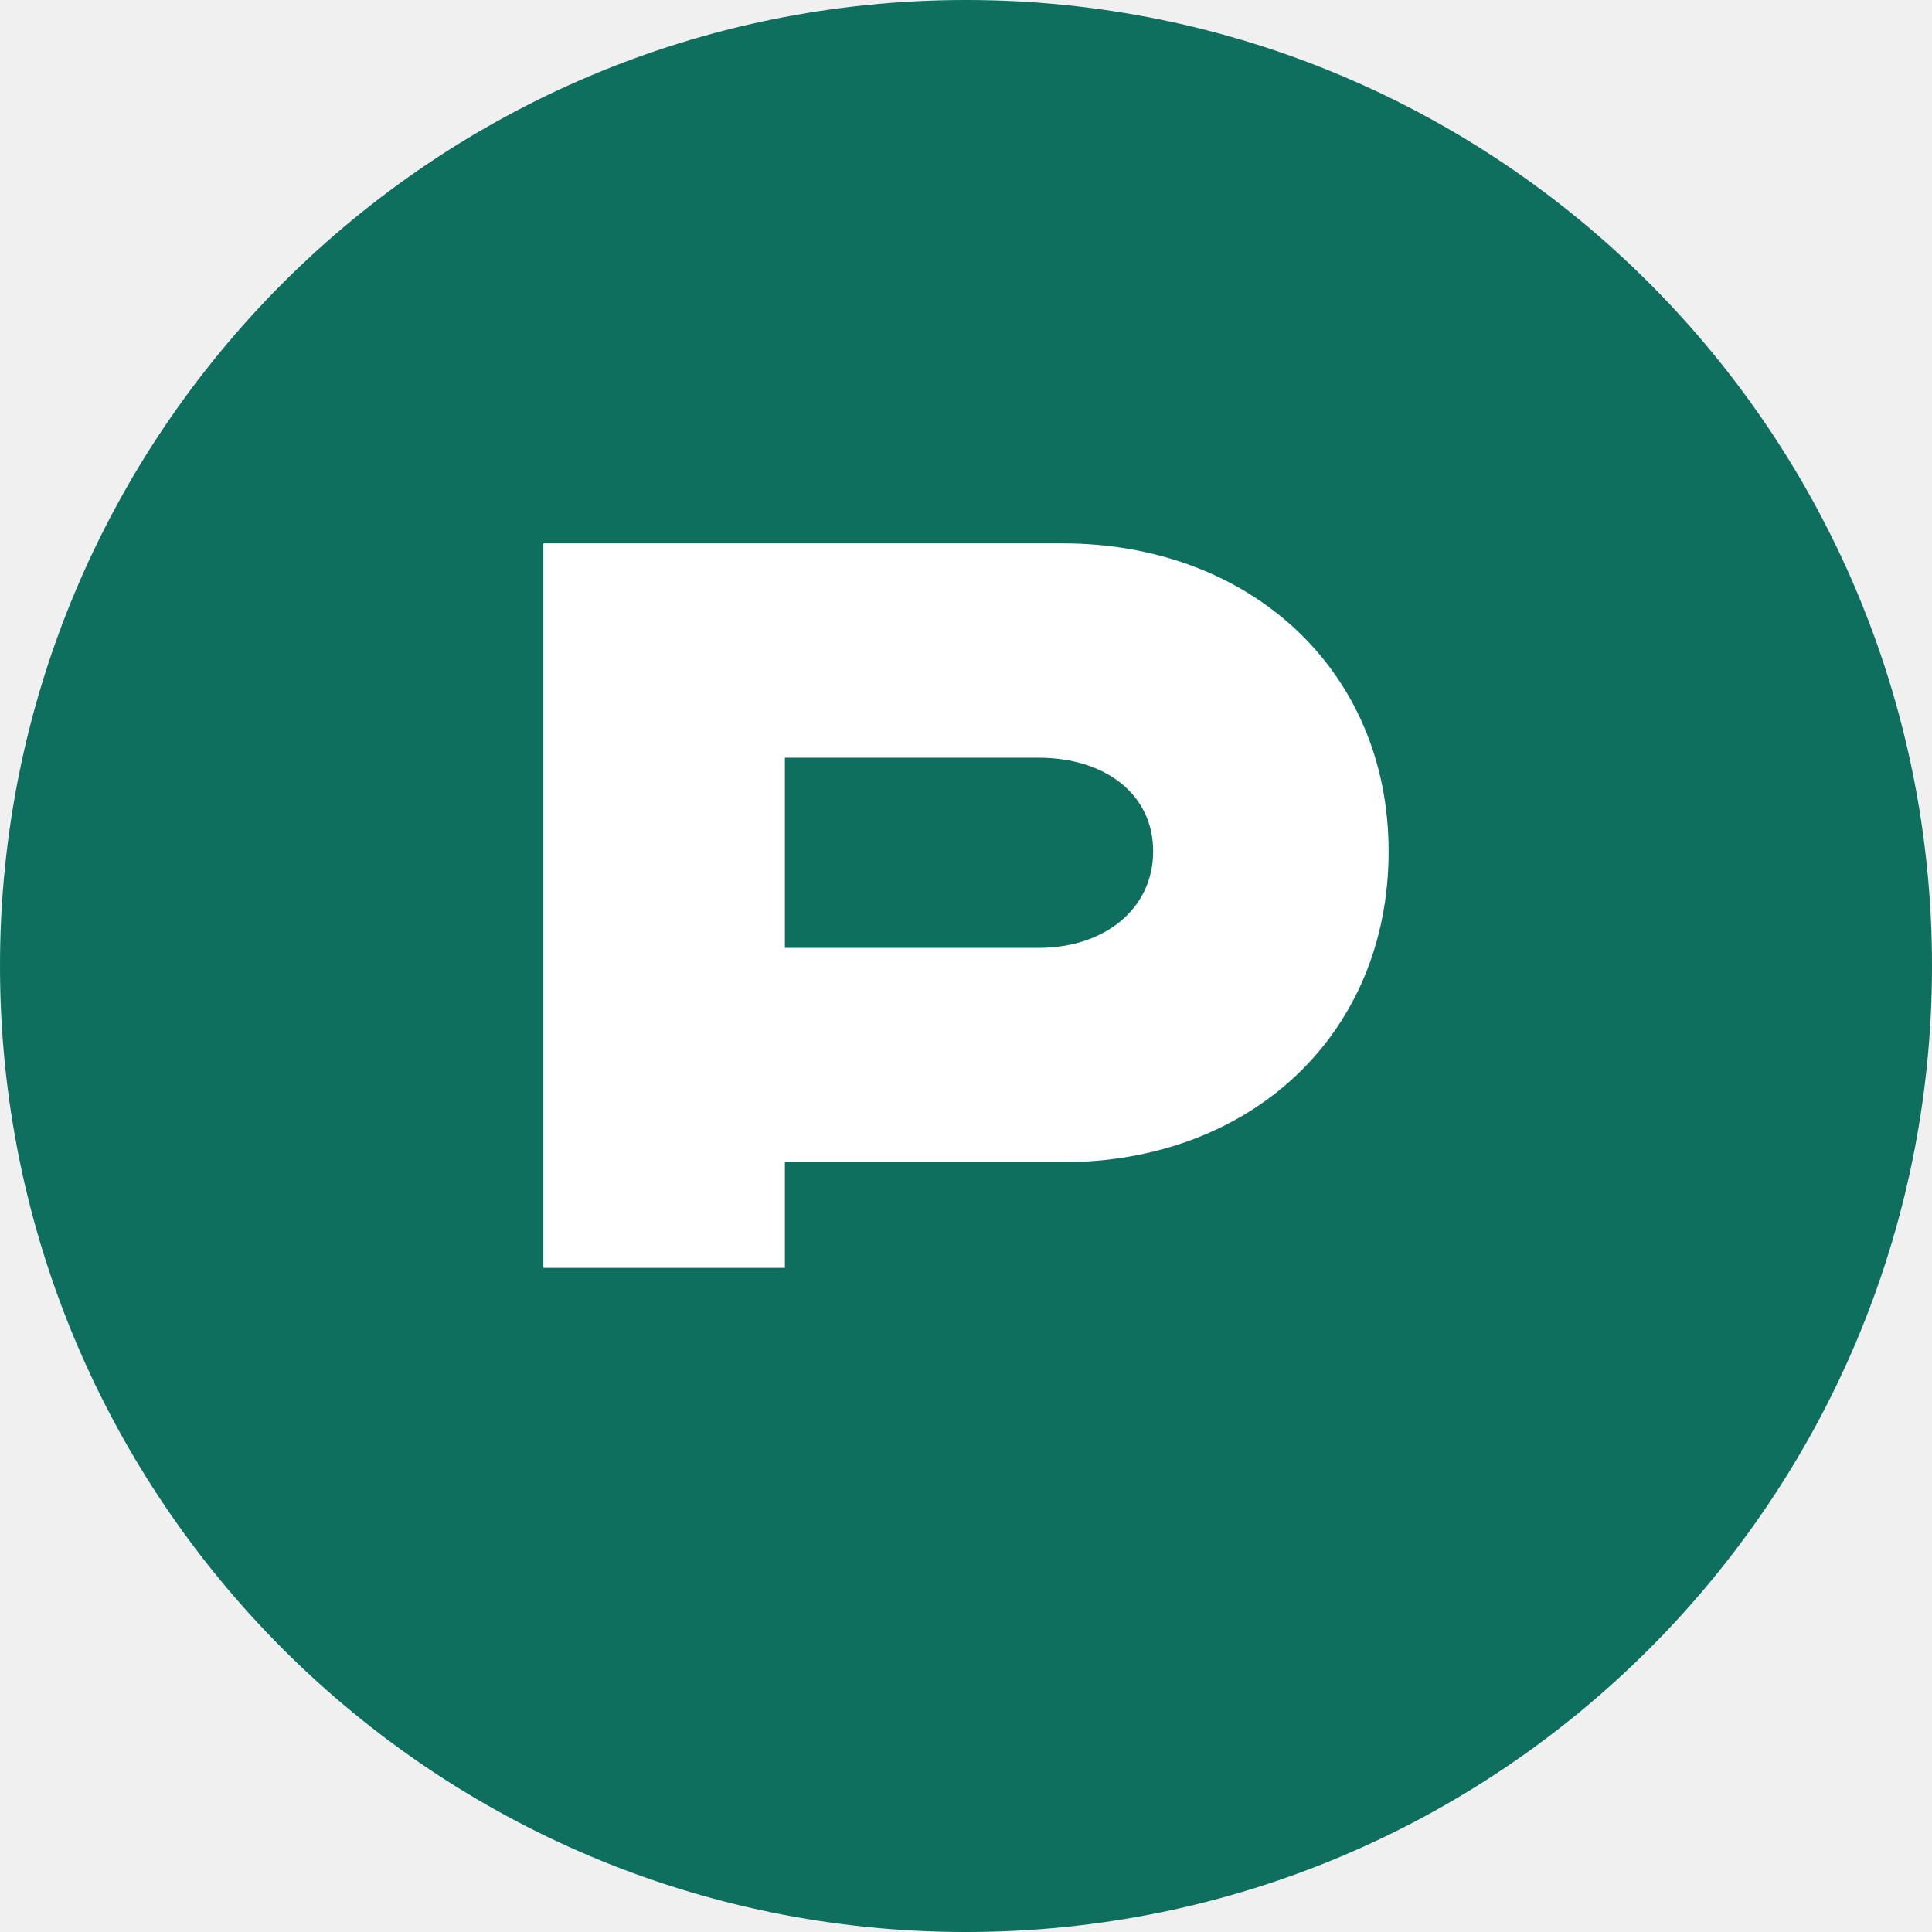
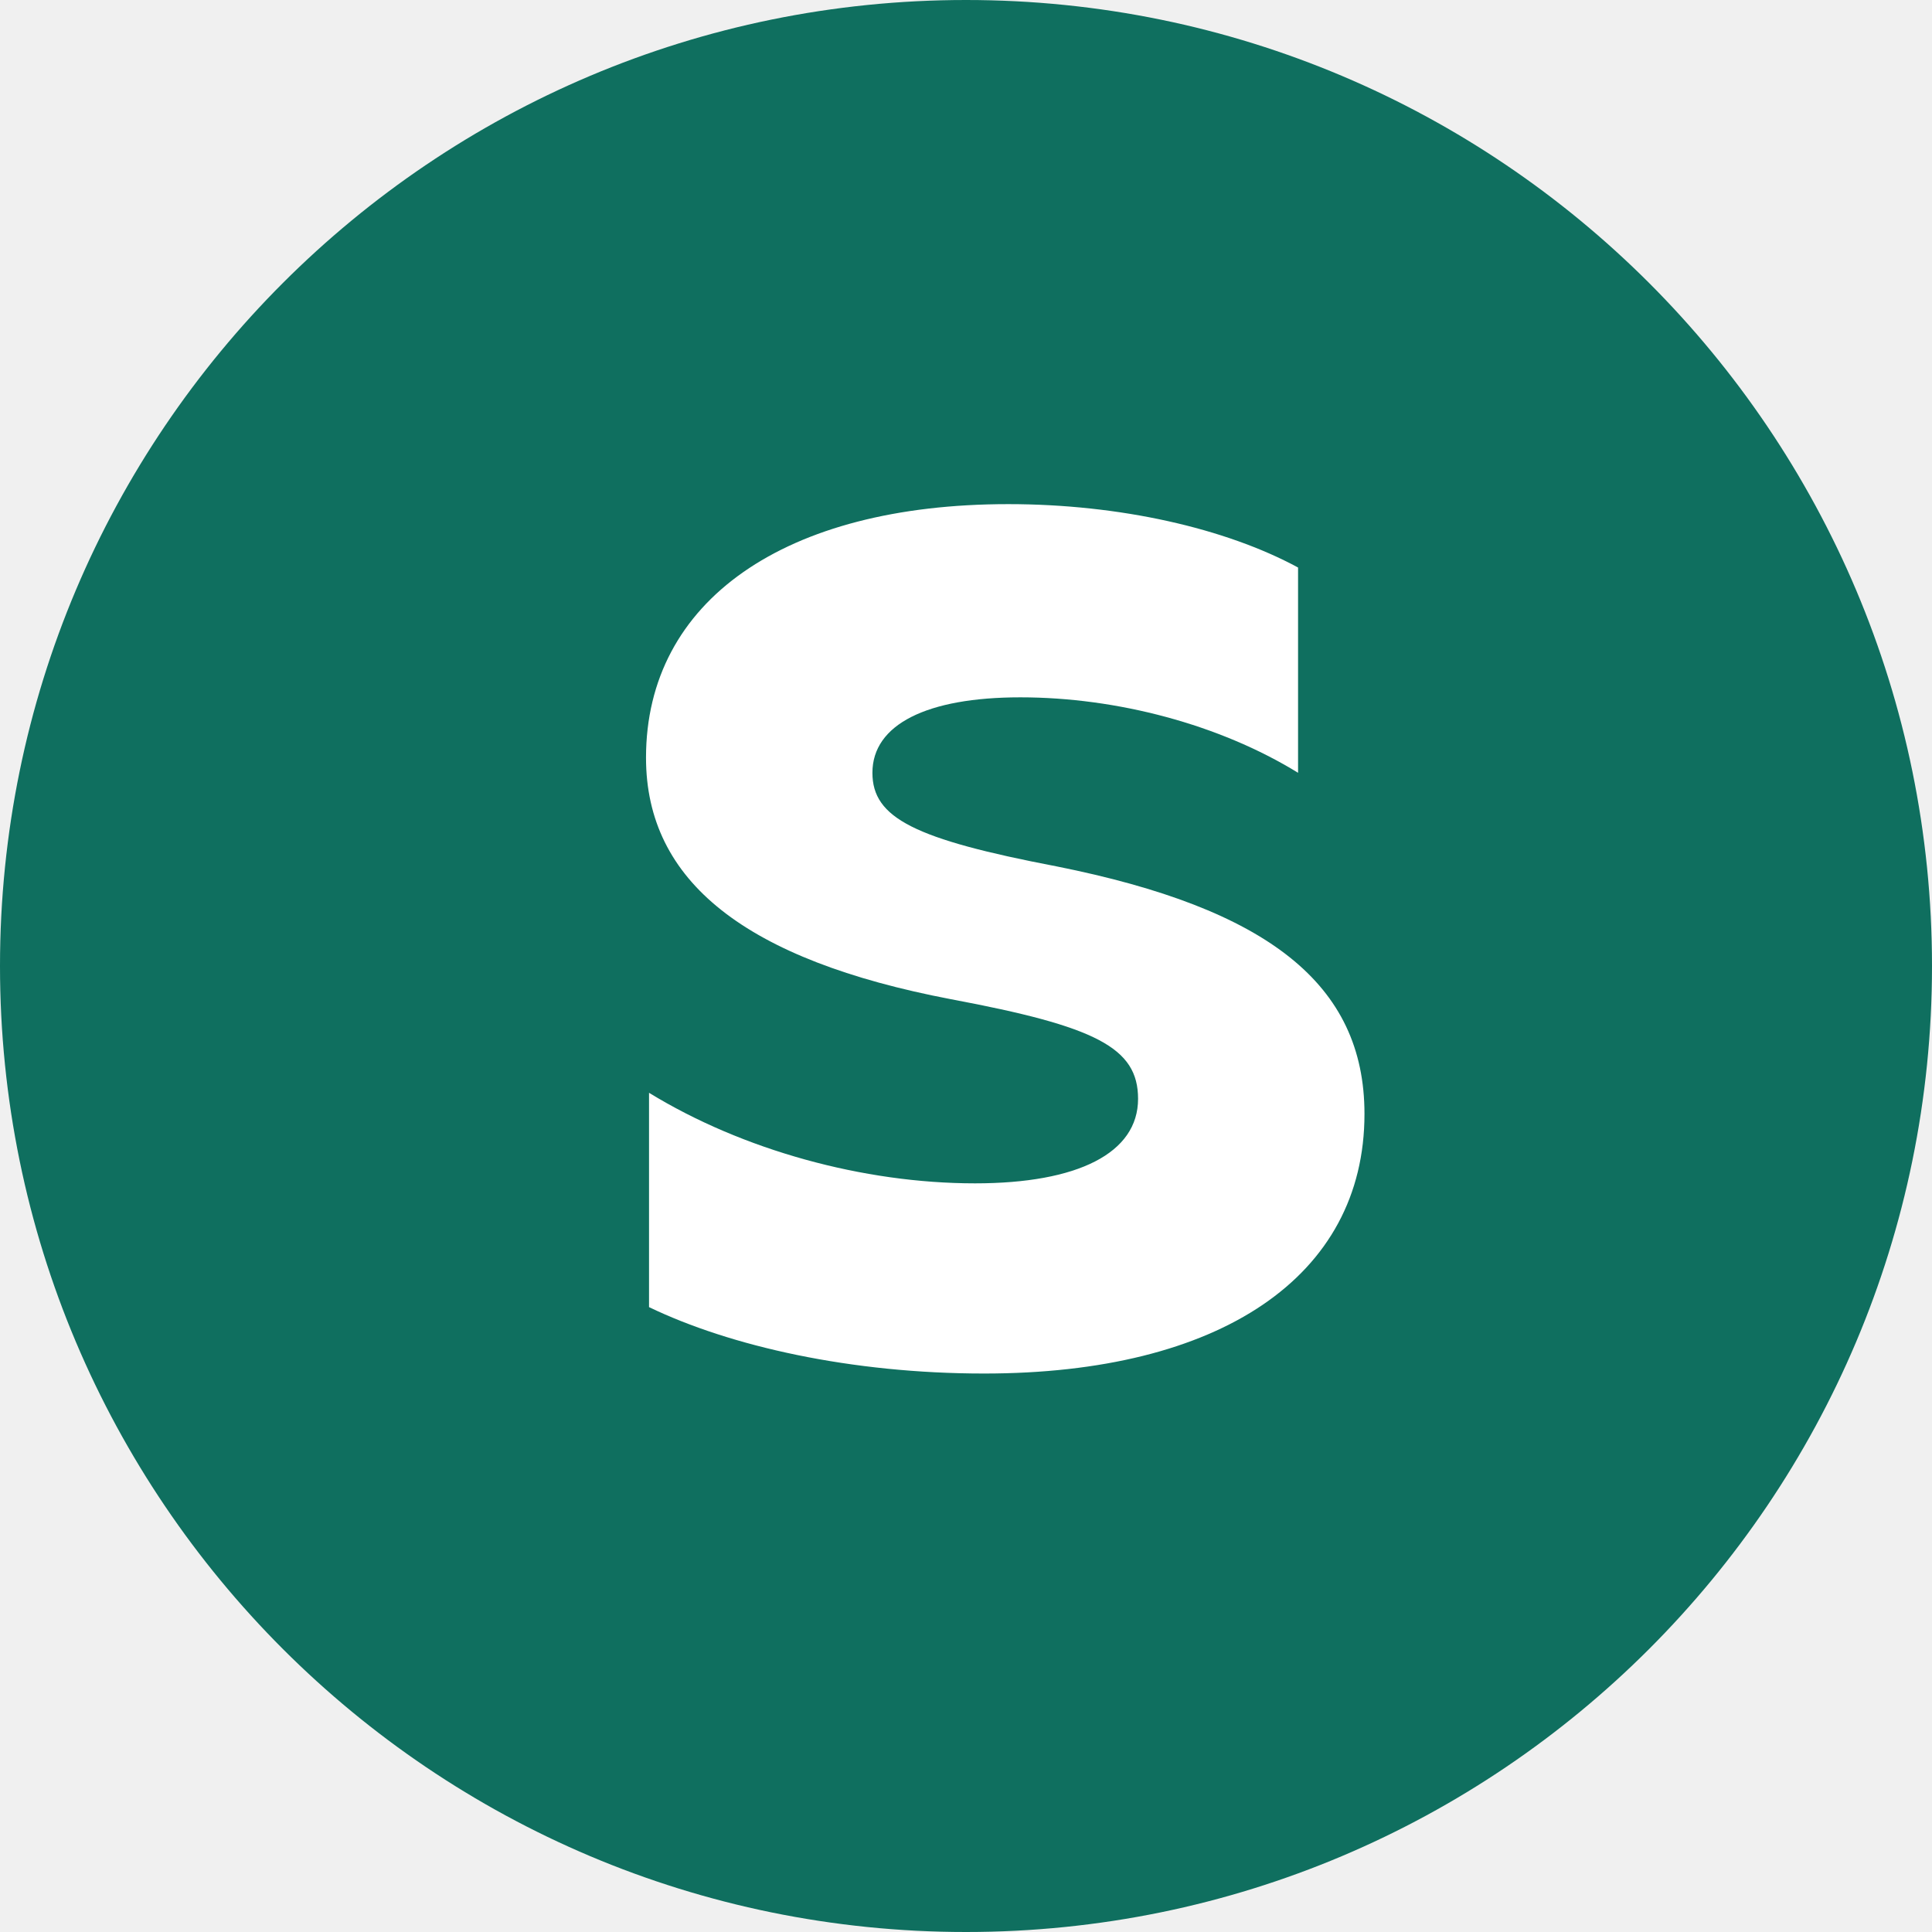
<svg xmlns="http://www.w3.org/2000/svg" viewBox="0 0 64 64">
  <rect width="64" height="64" rx="32" fill="#0f6f5f" />
-   <path d="M18 42V18h17.2c6.2 0 10.8 4.2 10.8 10.2 0 6.1-4.6 10.3-10.8 10.3H26v3.5h-8Zm8-10.6h8.4c2.2 0 3.8-1.3 3.8-3.2s-1.6-3.1-3.8-3.1H26v6.3Z" fill="#fff" />
+   <path d="M21.5 43.3v-7.1c3.1 1.9 7.1 3 10.8 3 3.4 0 5.4-1 5.4-2.8 0-1.7-1.4-2.4-6.2-3.3-6.8-1.3-10.1-3.9-10.1-8 0-5.2 4.6-8.4 12-8.4 3.7 0 7.2.8 9.6 2.1v6.8c-2.6-1.6-6-2.5-9.2-2.5-3.1 0-4.9.9-4.9 2.5 0 1.5 1.4 2.2 6.1 3.1 7 1.4 10.2 3.9 10.2 8.2 0 5.4-4.8 8.6-12.6 8.6-4.4 0-8.4-.9-11.1-2.2Z" fill="#fff" />
</svg>
